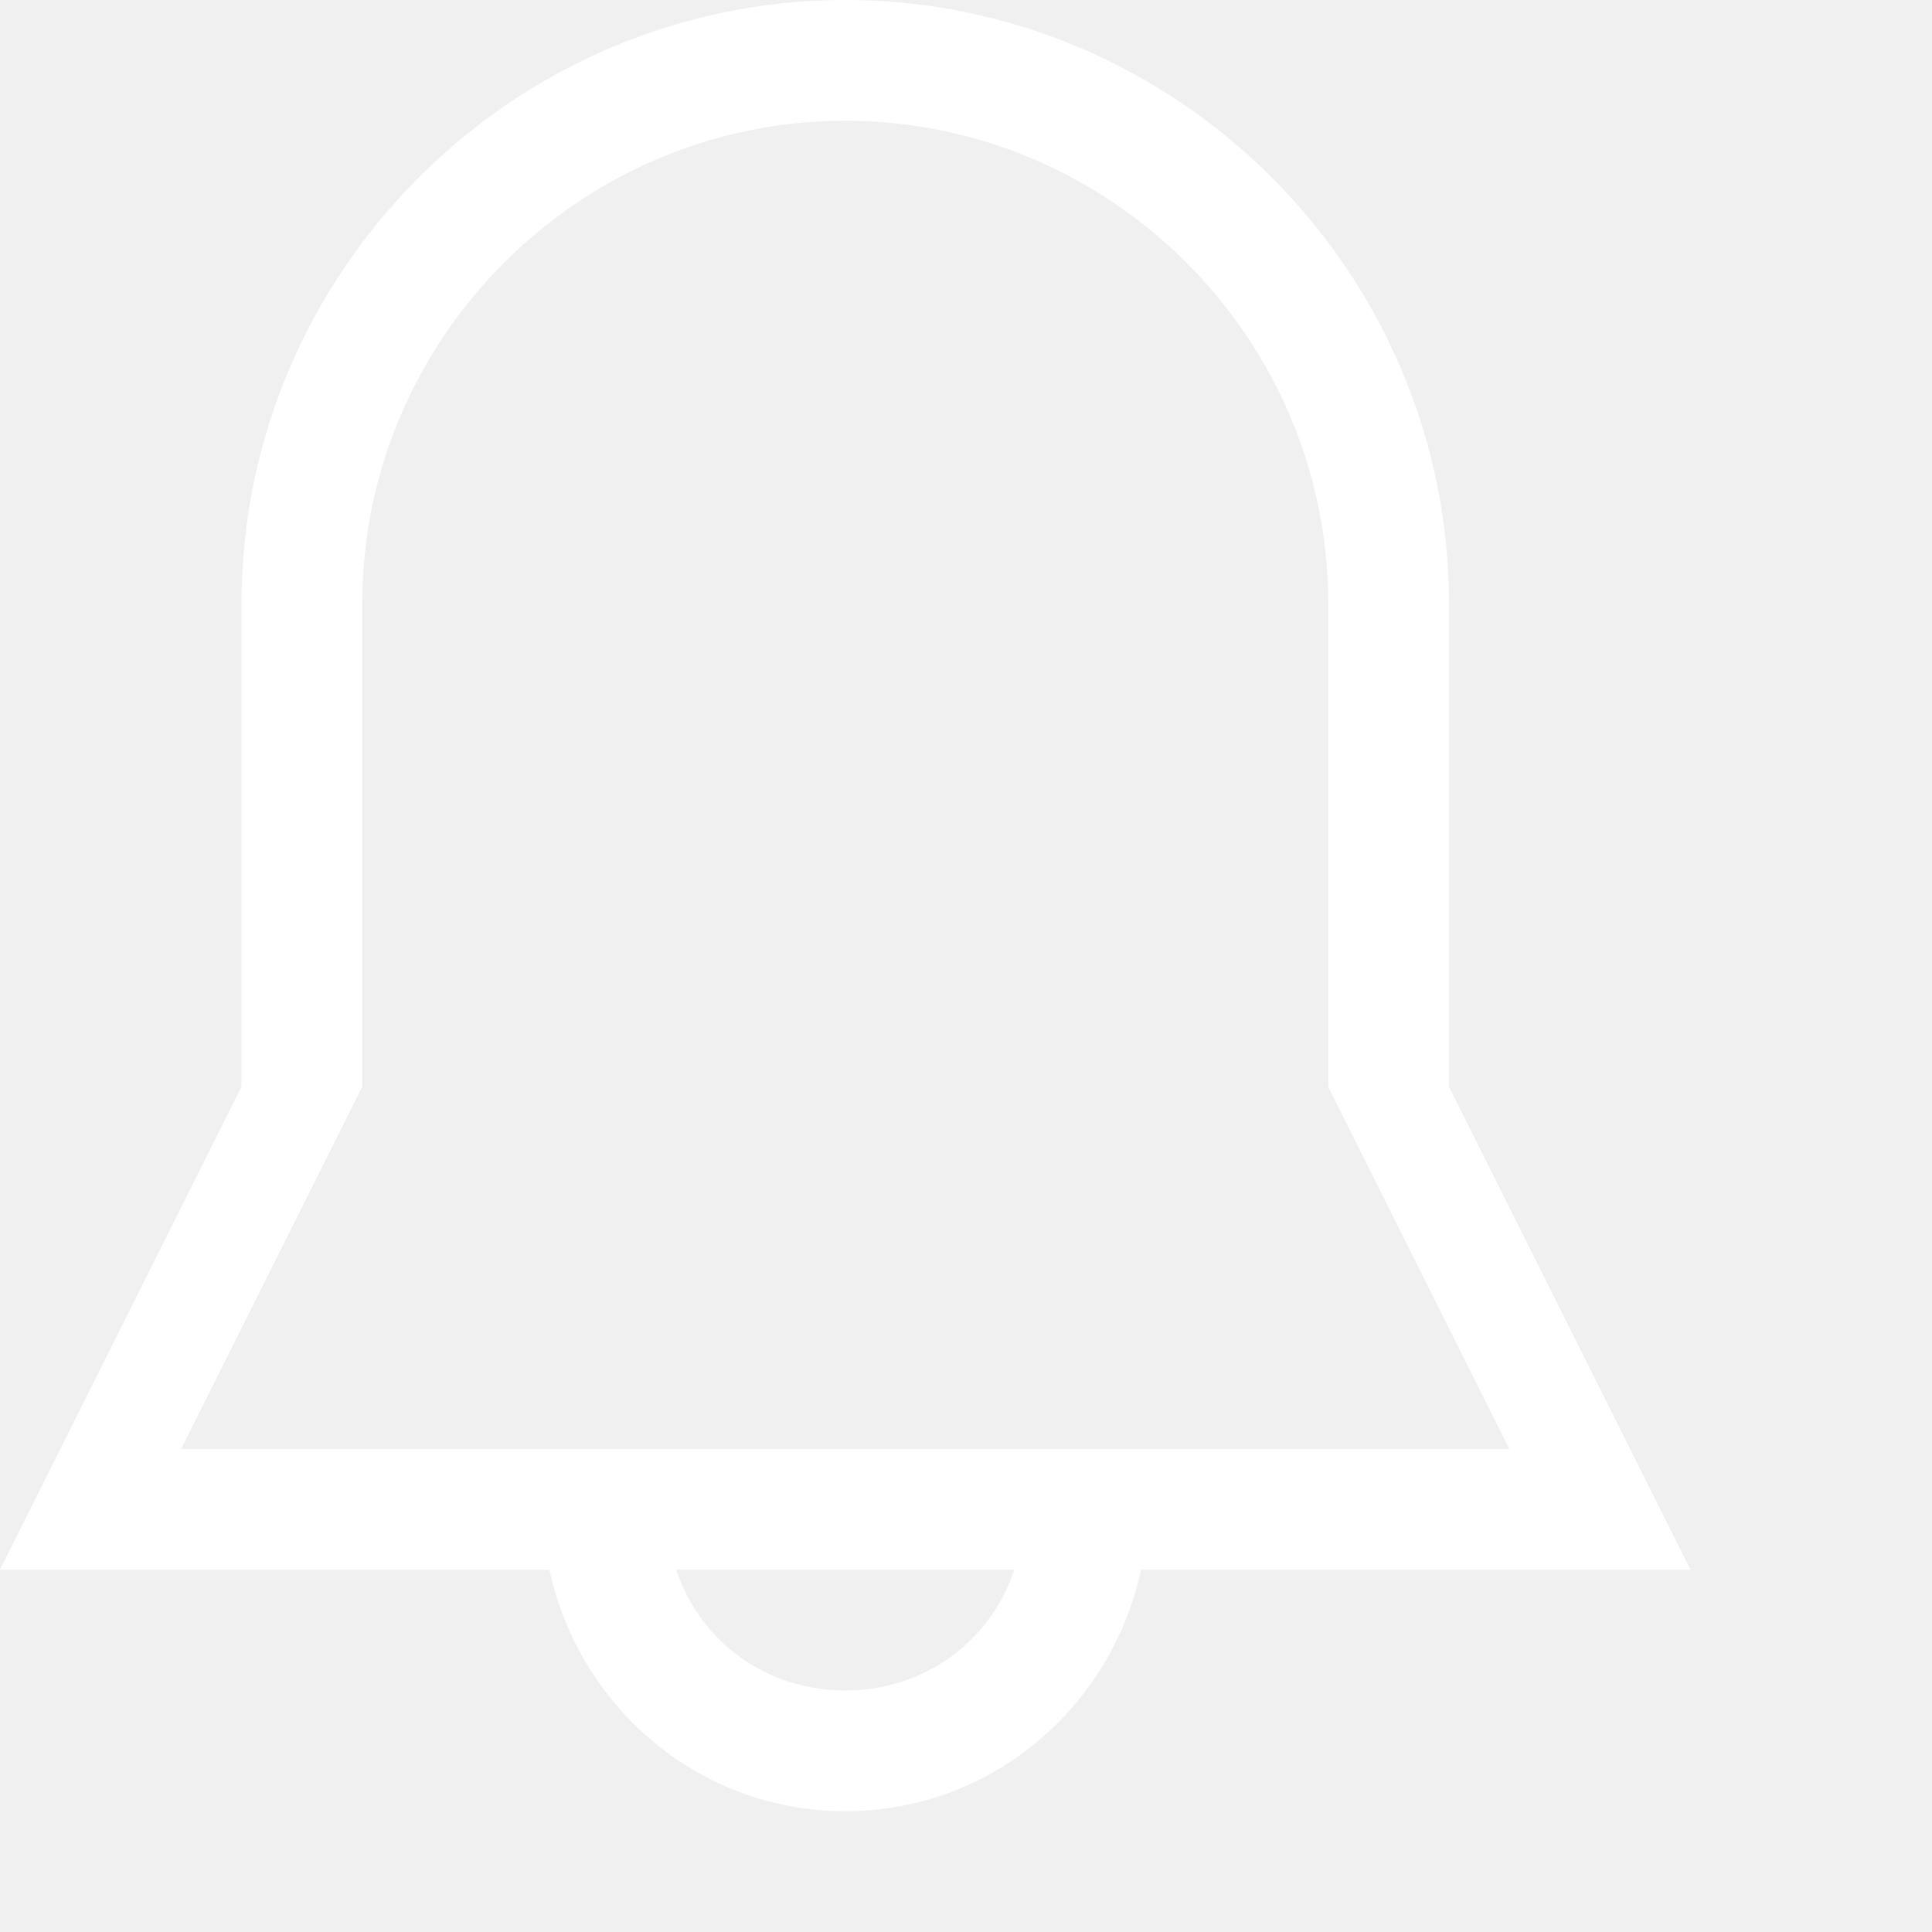
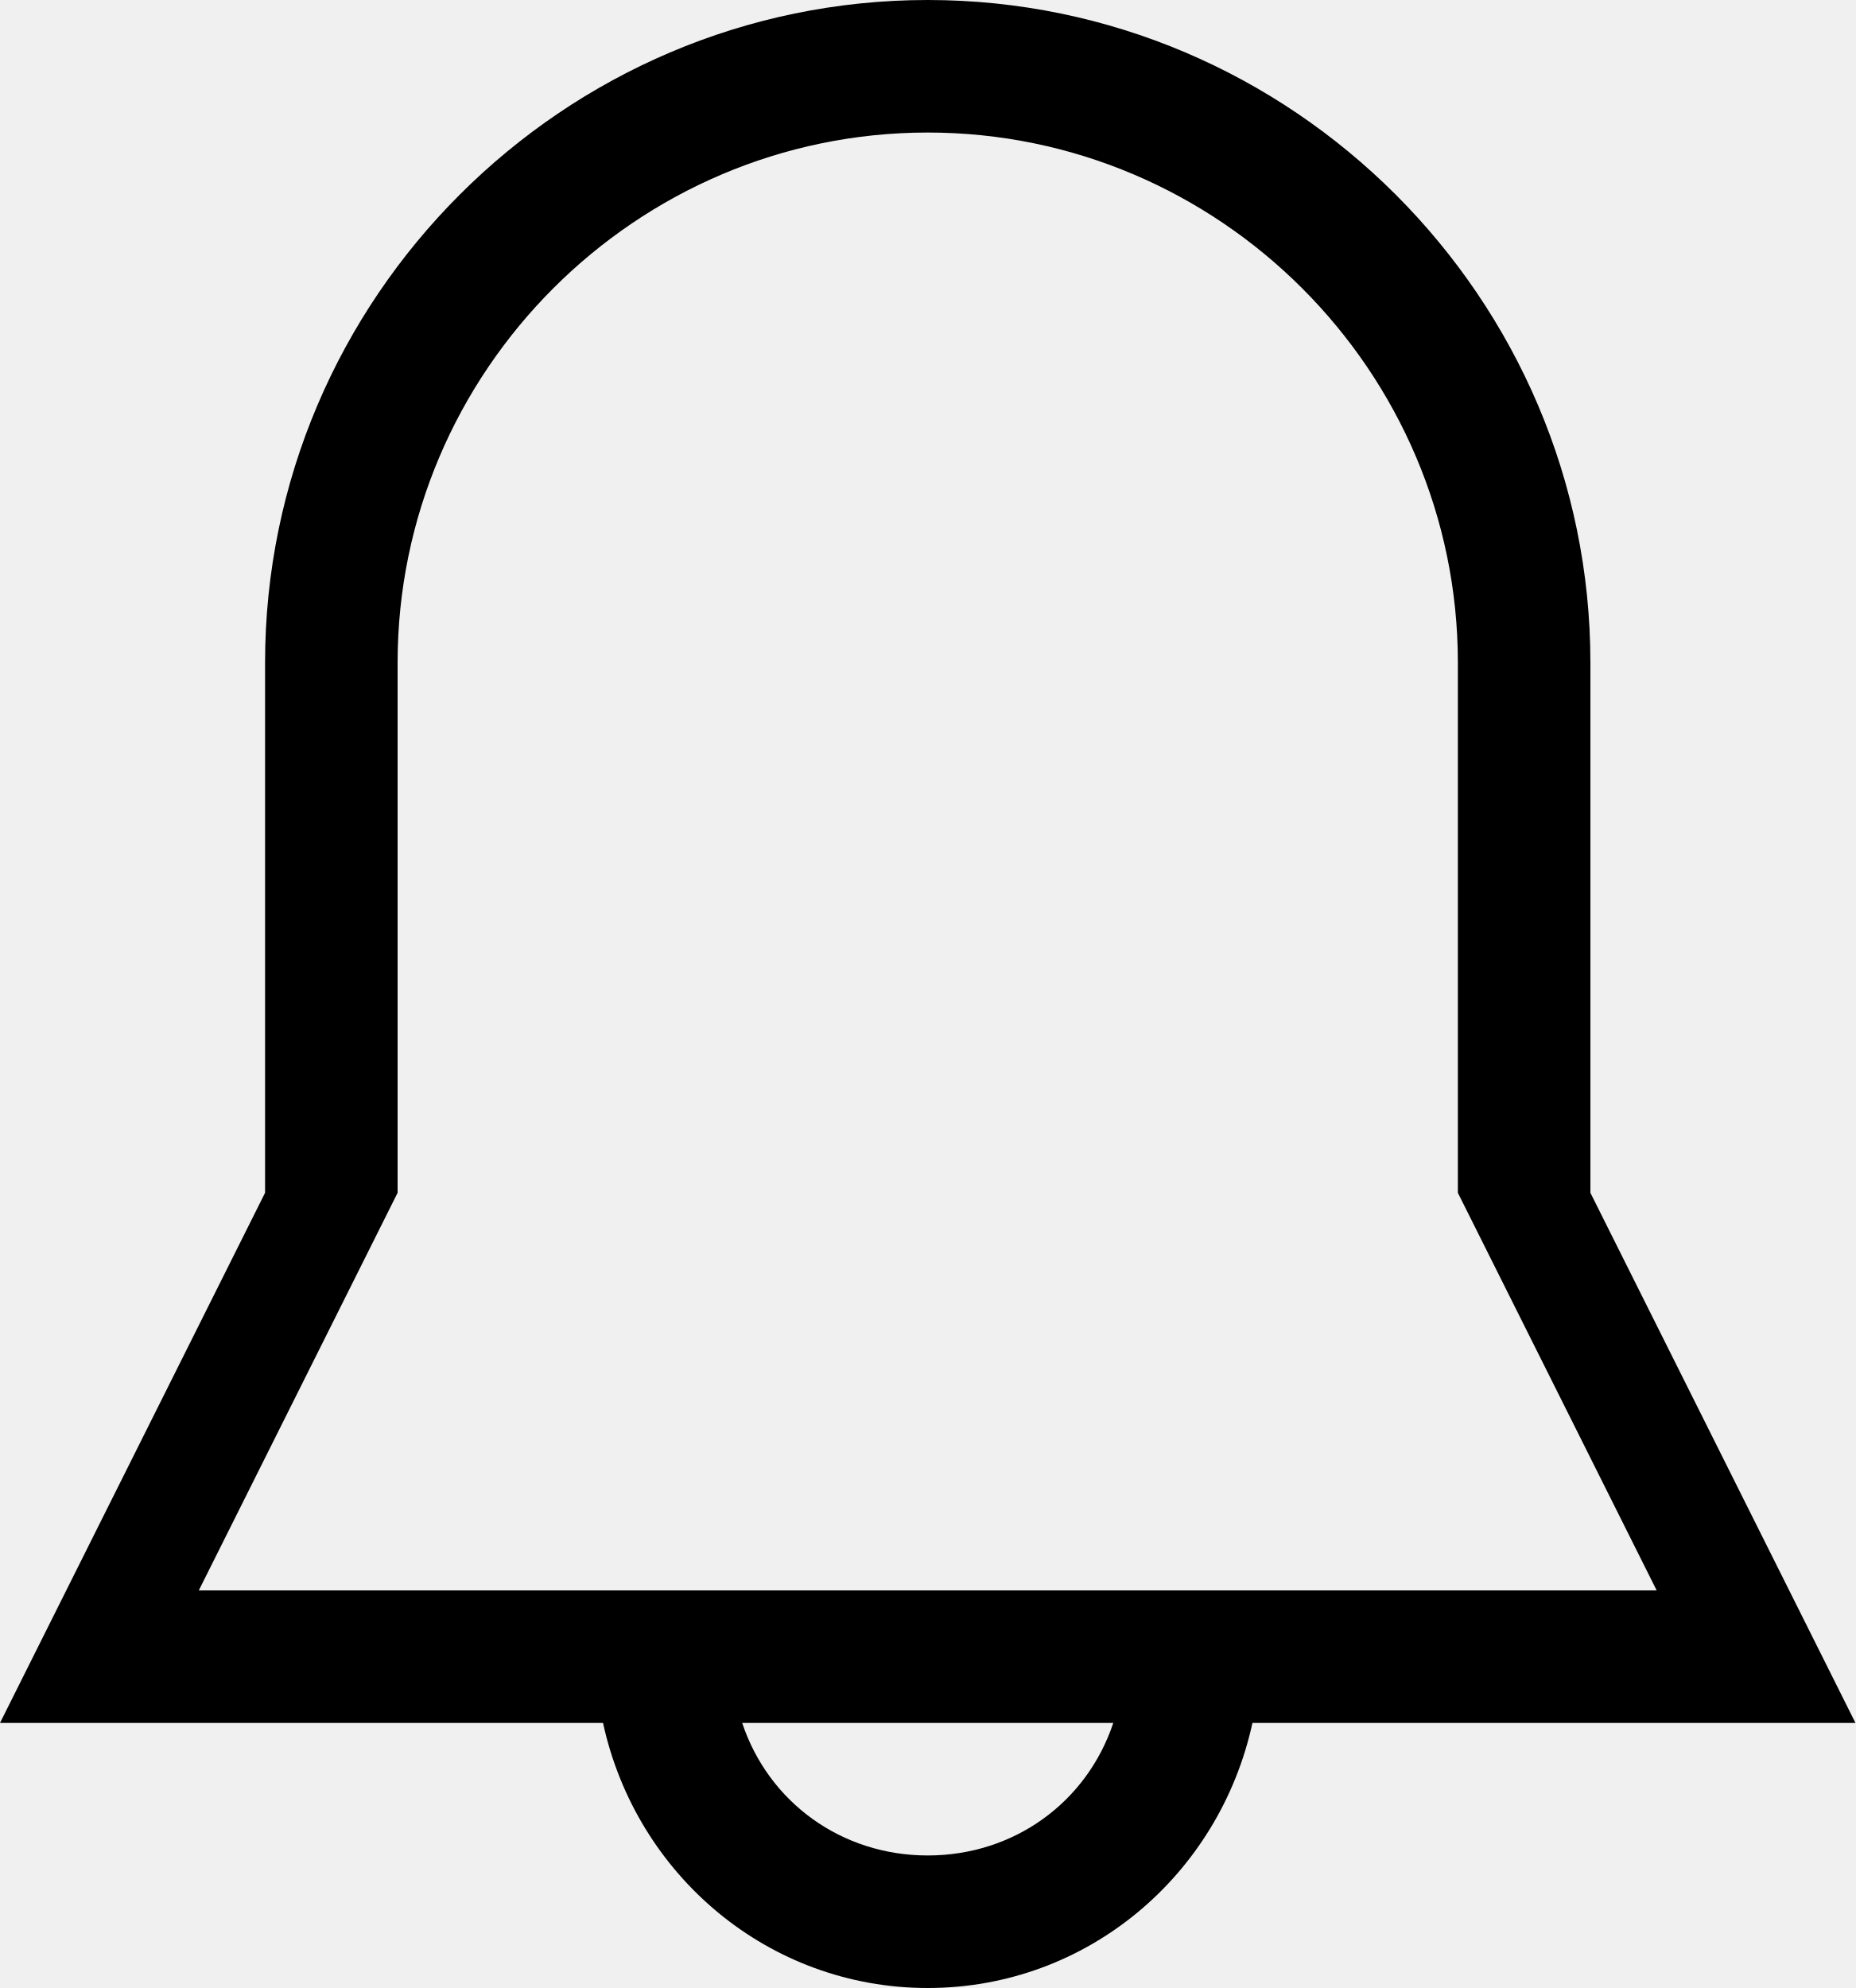
- <svg xmlns="http://www.w3.org/2000/svg" version="1.1" id="Layer_1" x="0px" y="0px" viewBox="0 0 32 32" style="enable-background:new 0 0 32 32;" xml:space="preserve">
-   <style type="text/css">
- 	.st0{fill:#FFFFFF;}
- </style>
-   <g id="_x36__6_">
+ <svg>
+   <g id="bell">
    <g>
      <path class="st0" d="M24,18v-8c0-5.5-4.5-10-10-10S4,4.5,4,10v8l-4,8h9.1c0.5,2.3,2.5,4,4.9,4s4.4-1.7,4.9-4H28L24,18z M14,28    c-1.3,0-2.4-0.8-2.8-2h5.6C16.4,27.2,15.3,28,14,28z M3,24l3-6v-8c0-4.4,3.6-8,8-8s8,3.6,8,8v8l3,6H3z" />
    </g>
  </g>
</svg>
